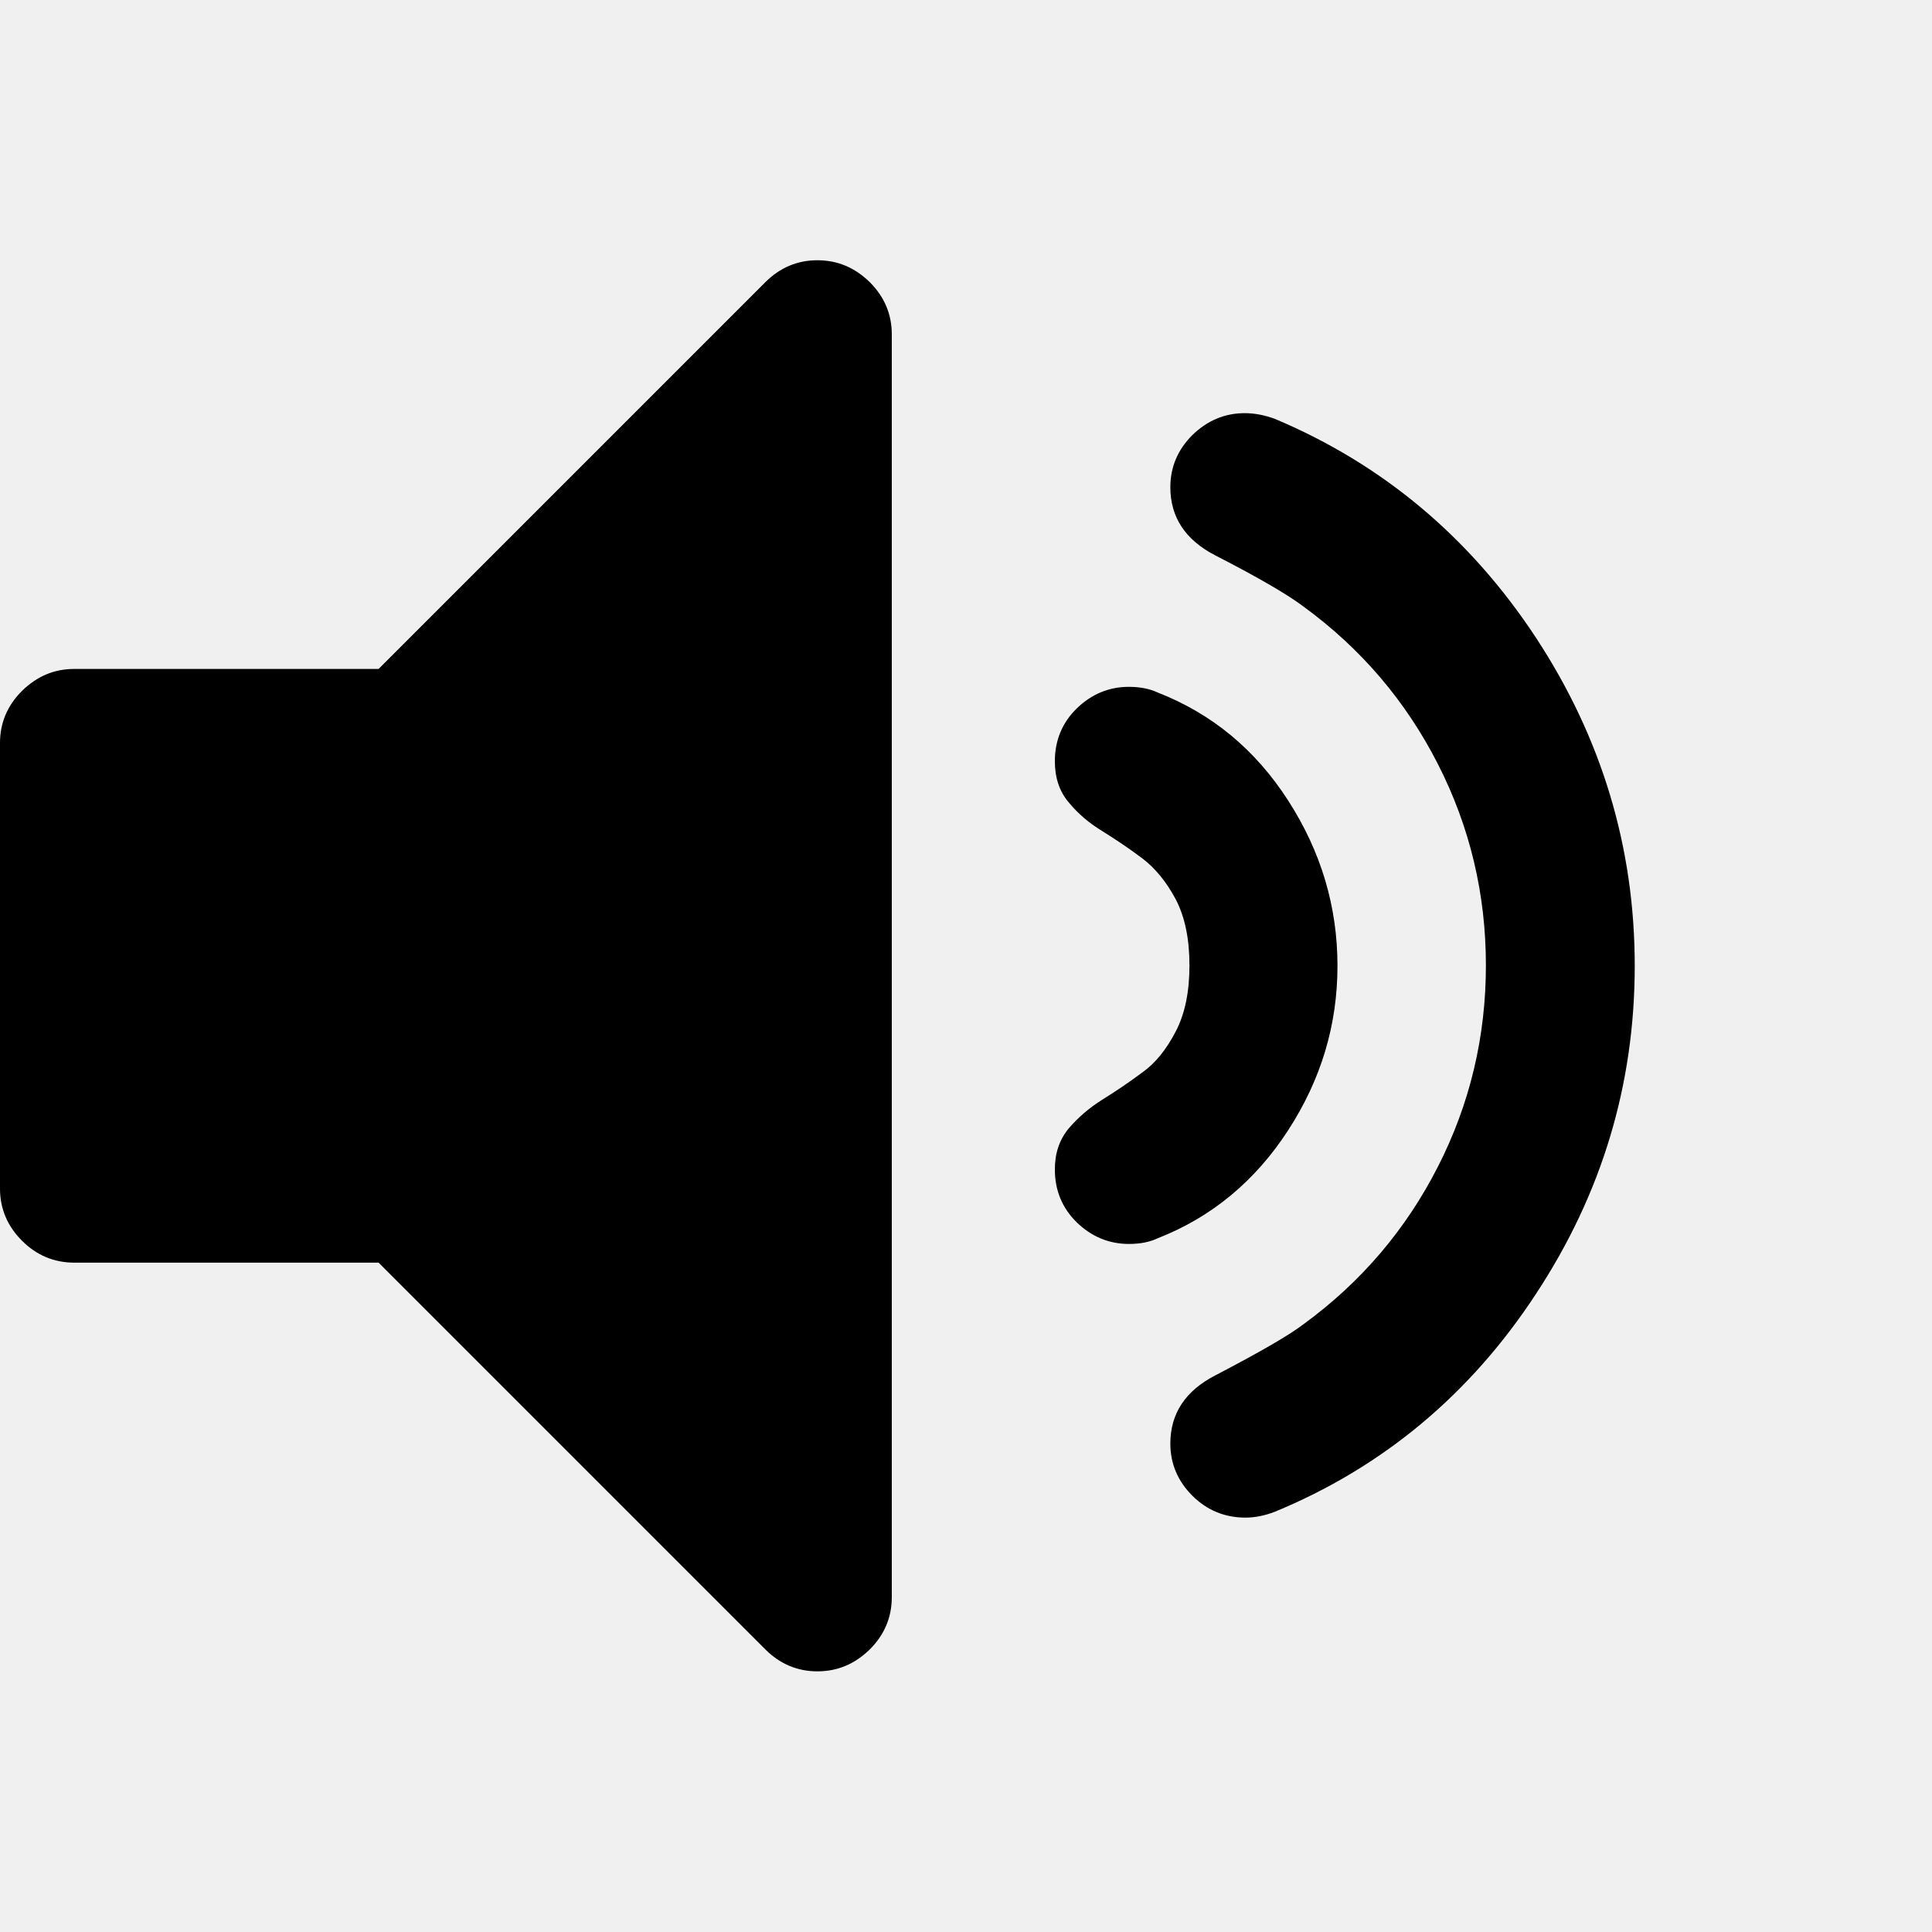
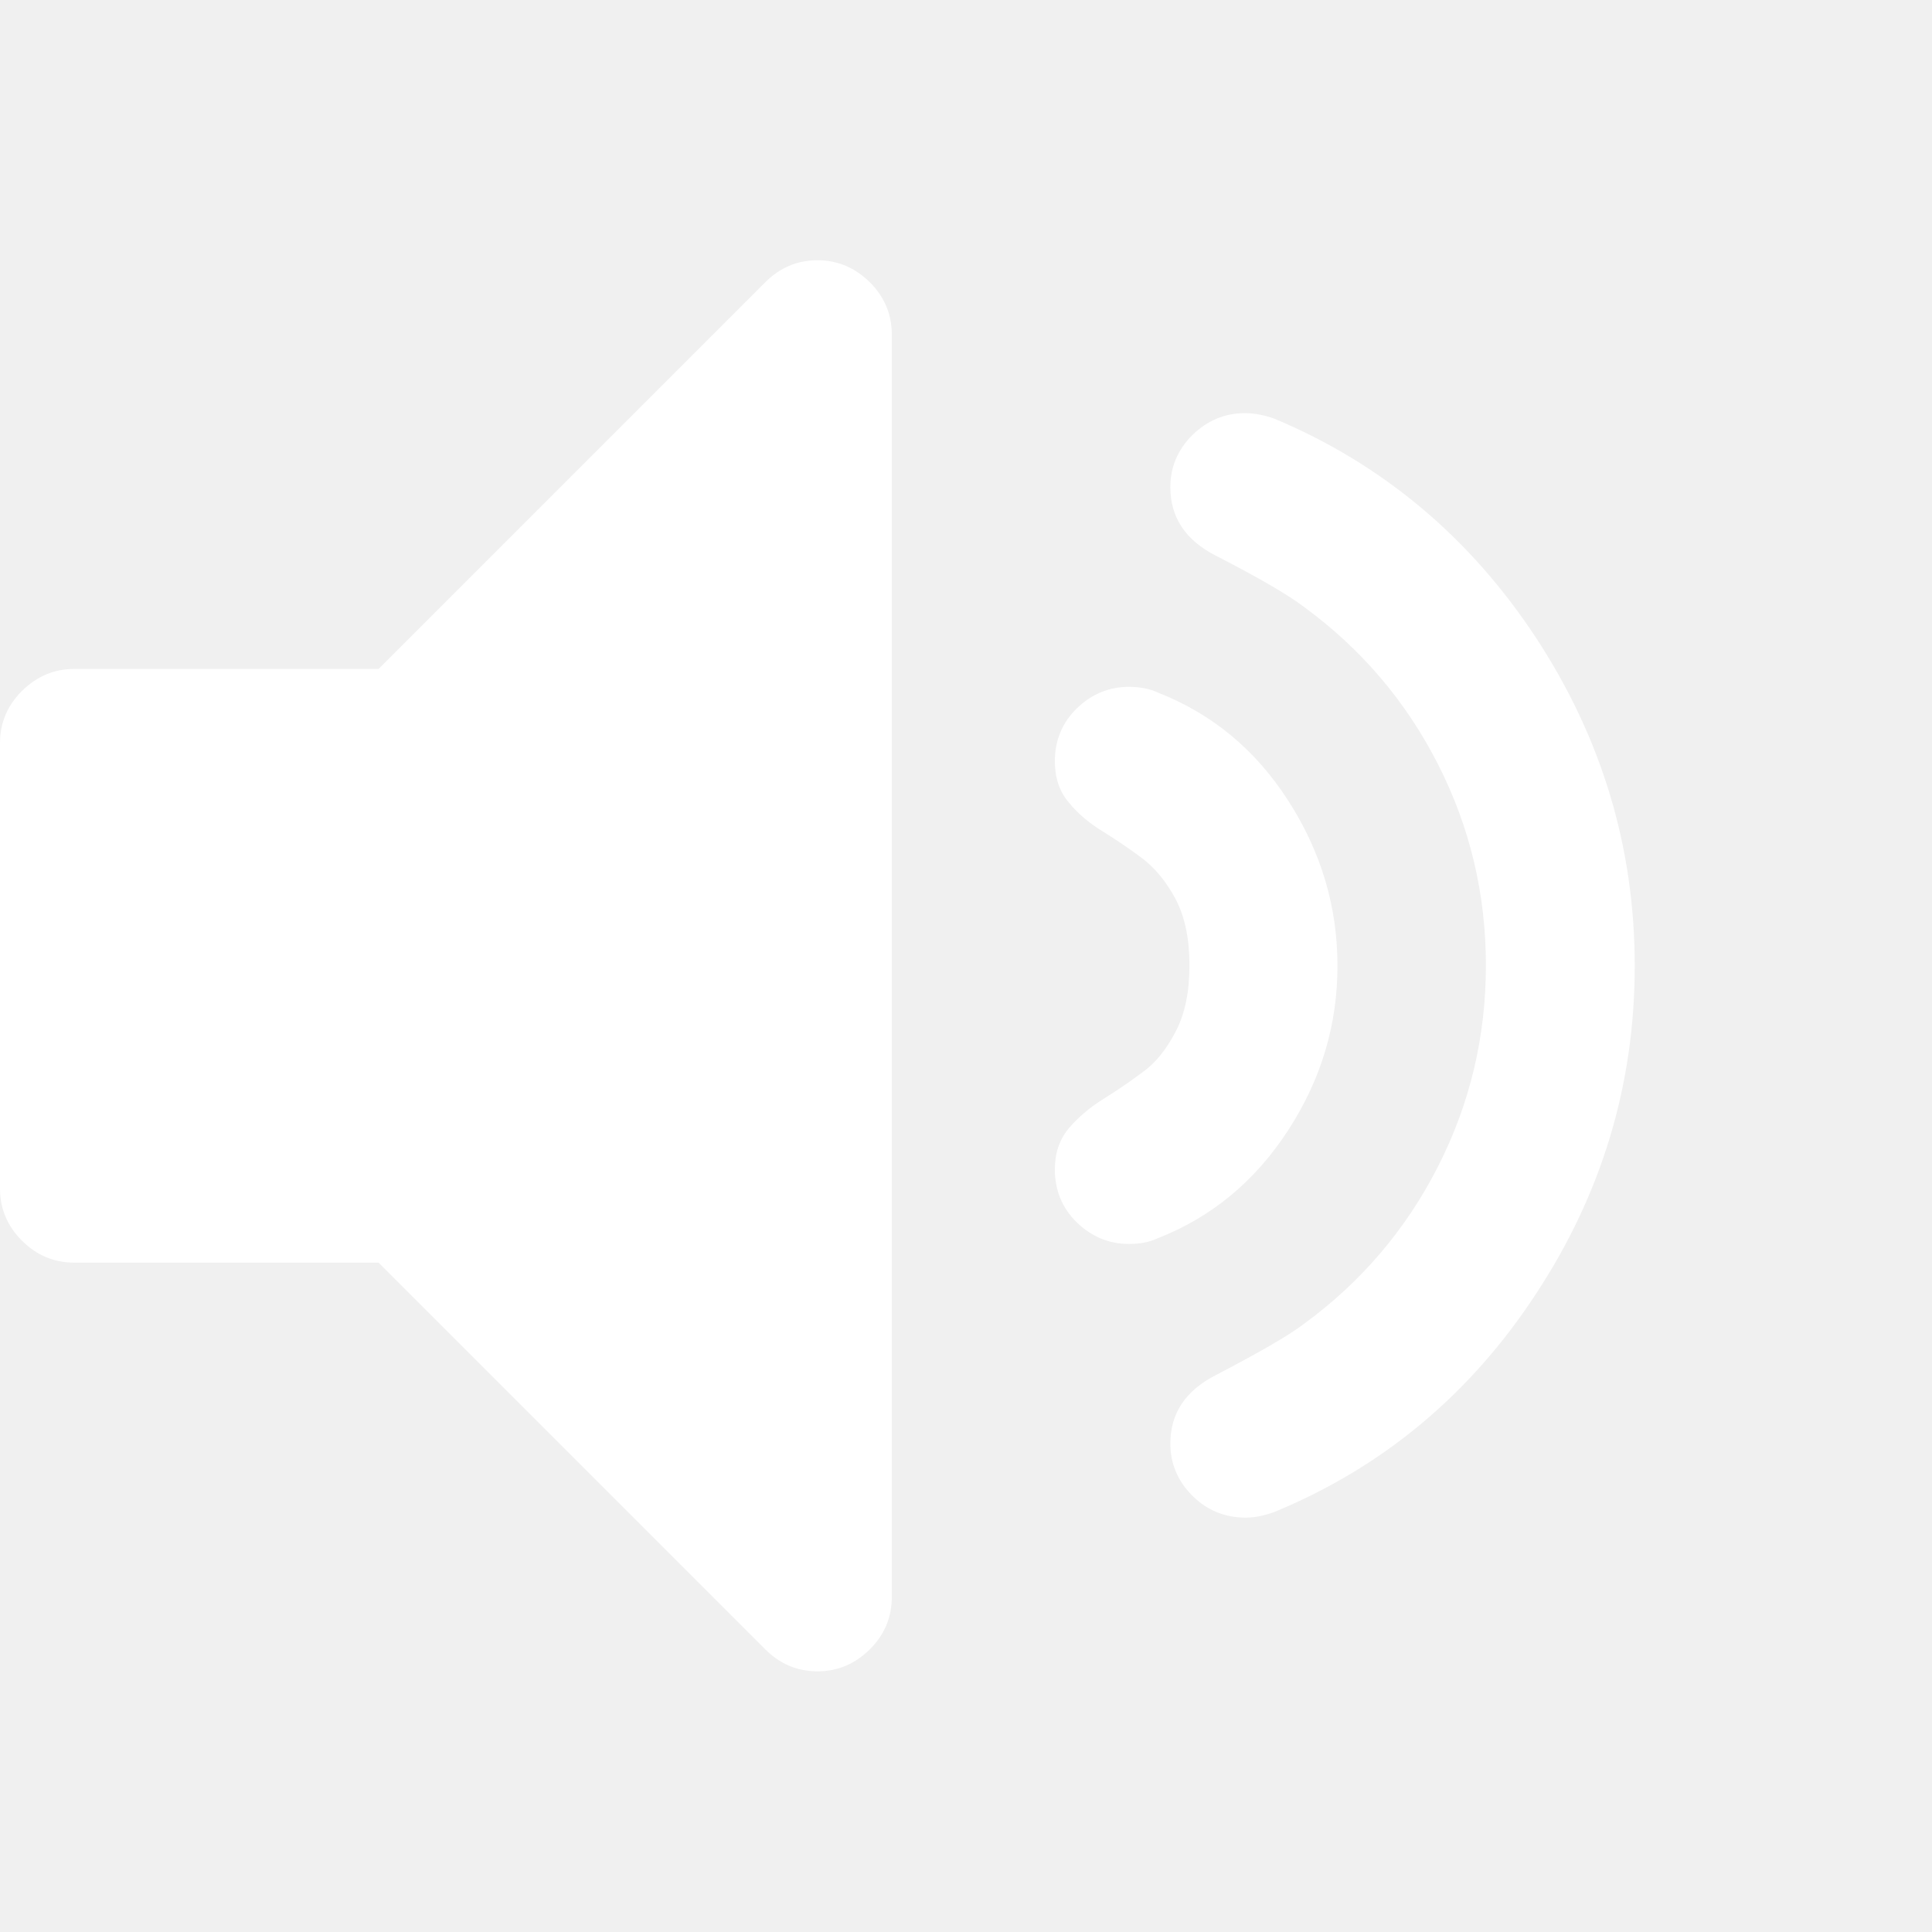
<svg xmlns="http://www.w3.org/2000/svg" version="1.1" id="Capa_1" x="0px" y="0px" viewBox="0 0 475.1 475.1" style="enable-background:new 0 0 475.1 475.1;" xml:space="preserve">
  <g>
    <g>
-       <path d="M201,64c-4.9,0-9.2,1.8-12.8,5.4l-95.1,95.1H18.3c-5,0-9.2,1.8-12.9,5.4c-3.6,3.6-5.4,7.9-5.4,12.8v109.6    c0,4.9,1.8,9.2,5.4,12.8c3.6,3.6,7.9,5.4,12.9,5.4h74.8l95.1,95.1c3.6,3.6,7.9,5.4,12.8,5.4c5,0,9.2-1.8,12.9-5.4    c3.6-3.6,5.4-7.9,5.4-12.8V82.2c0-4.9-1.8-9.2-5.4-12.8C210.2,65.8,206,64,201,64z" />
-       <path d="M316.8,277.9c8.1-12.5,12.1-25.9,12.1-40.4s-4-28-12.1-40.6c-8.1-12.6-18.8-21.4-32.1-26.6c-1.9-0.9-4.3-1.4-7.1-1.4    c-4.9,0-9.2,1.8-12.8,5.3c-3.6,3.5-5.4,7.9-5.4,13c0,4,1.1,7.4,3.4,10.1c2.3,2.8,5,5.1,8.3,7.1c3.2,2,6.5,4.2,9.7,6.6    c3.2,2.4,6,5.8,8.3,10.1c2.3,4.4,3.4,9.8,3.4,16.3c0,6.5-1.1,11.9-3.4,16.3c-2.3,4.4-5,7.8-8.3,10.1c-3.2,2.4-6.5,4.6-9.7,6.6    c-3.2,2-6,4.4-8.3,7.1c-2.3,2.8-3.4,6.1-3.4,10.1c0,5.1,1.8,9.5,5.4,13c3.6,3.5,7.9,5.3,12.8,5.3c2.9,0,5.2-0.5,7.1-1.4    C298,299.3,308.7,290.4,316.8,277.9z" />
-       <path d="M377.7,318.2c16.2-24.6,24.3-51.5,24.3-80.7c0-29.1-8.1-56-24.3-80.7c-16.2-24.6-37.6-42.6-64.2-53.8    c-2.5-0.9-4.9-1.4-7.4-1.4c-4.9,0-9.2,1.8-12.9,5.4c-3.6,3.6-5.4,7.9-5.4,12.8c0,7.4,3.7,13,11.1,16.8    c10.7,5.5,17.9,9.7,21.7,12.6c14.1,10.3,25.1,23.2,33,38.7c7.9,15.5,11.8,32,11.8,49.5c0,17.5-3.9,34-11.8,49.5    c-7.9,15.5-18.9,28.4-33,38.7c-3.8,2.9-11,7-21.7,12.6c-7.4,3.8-11.1,9.4-11.1,16.8c0,4.9,1.8,9.2,5.4,12.8    c3.6,3.6,8,5.4,13.1,5.4c2.3,0,4.7-0.5,7.1-1.4C340.1,360.8,361.6,342.8,377.7,318.2z" />
+       <path d="M201,64c-4.9,0-9.2,1.8-12.8,5.4l-95.1,95.1H18.3c-5,0-9.2,1.8-12.9,5.4c-3.6,3.6-5.4,7.9-5.4,12.8v109.6    c0,4.9,1.8,9.2,5.4,12.8c3.6,3.6,7.9,5.4,12.9,5.4h74.8l95.1,95.1c3.6,3.6,7.9,5.4,12.8,5.4c5,0,9.2-1.8,12.9-5.4    c3.6-3.6,5.4-7.9,5.4-12.8V82.2c0-4.9-1.8-9.2-5.4-12.8C210.2,65.8,206,64,201,64z" fill="white" />
+       <path d="M316.8,277.9c8.1-12.5,12.1-25.9,12.1-40.4s-4-28-12.1-40.6c-8.1-12.6-18.8-21.4-32.1-26.6c-1.9-0.9-4.3-1.4-7.1-1.4    c-4.9,0-9.2,1.8-12.8,5.3c-3.6,3.5-5.4,7.9-5.4,13c0,4,1.1,7.4,3.4,10.1c2.3,2.8,5,5.1,8.3,7.1c3.2,2,6.5,4.2,9.7,6.6    c3.2,2.4,6,5.8,8.3,10.1c2.3,4.4,3.4,9.8,3.4,16.3c0,6.5-1.1,11.9-3.4,16.3c-2.3,4.4-5,7.8-8.3,10.1c-3.2,2.4-6.5,4.6-9.7,6.6    c-3.2,2-6,4.4-8.3,7.1c-2.3,2.8-3.4,6.1-3.4,10.1c0,5.1,1.8,9.5,5.4,13c3.6,3.5,7.9,5.3,12.8,5.3c2.9,0,5.2-0.5,7.1-1.4    C298,299.3,308.7,290.4,316.8,277.9z" fill="white" />
+       <path d="M377.7,318.2c16.2-24.6,24.3-51.5,24.3-80.7c0-29.1-8.1-56-24.3-80.7c-16.2-24.6-37.6-42.6-64.2-53.8    c-2.5-0.9-4.9-1.4-7.4-1.4c-4.9,0-9.2,1.8-12.9,5.4c-3.6,3.6-5.4,7.9-5.4,12.8c0,7.4,3.7,13,11.1,16.8    c10.7,5.5,17.9,9.7,21.7,12.6c14.1,10.3,25.1,23.2,33,38.7c7.9,15.5,11.8,32,11.8,49.5c0,17.5-3.9,34-11.8,49.5    c-7.9,15.5-18.9,28.4-33,38.7c-3.8,2.9-11,7-21.7,12.6c-7.4,3.8-11.1,9.4-11.1,16.8c0,4.9,1.8,9.2,5.4,12.8    c3.6,3.6,8,5.4,13.1,5.4c2.3,0,4.7-0.5,7.1-1.4C340.1,360.8,361.6,342.8,377.7,318.2z" fill="white" />
    </g>
  </g>
</svg>
